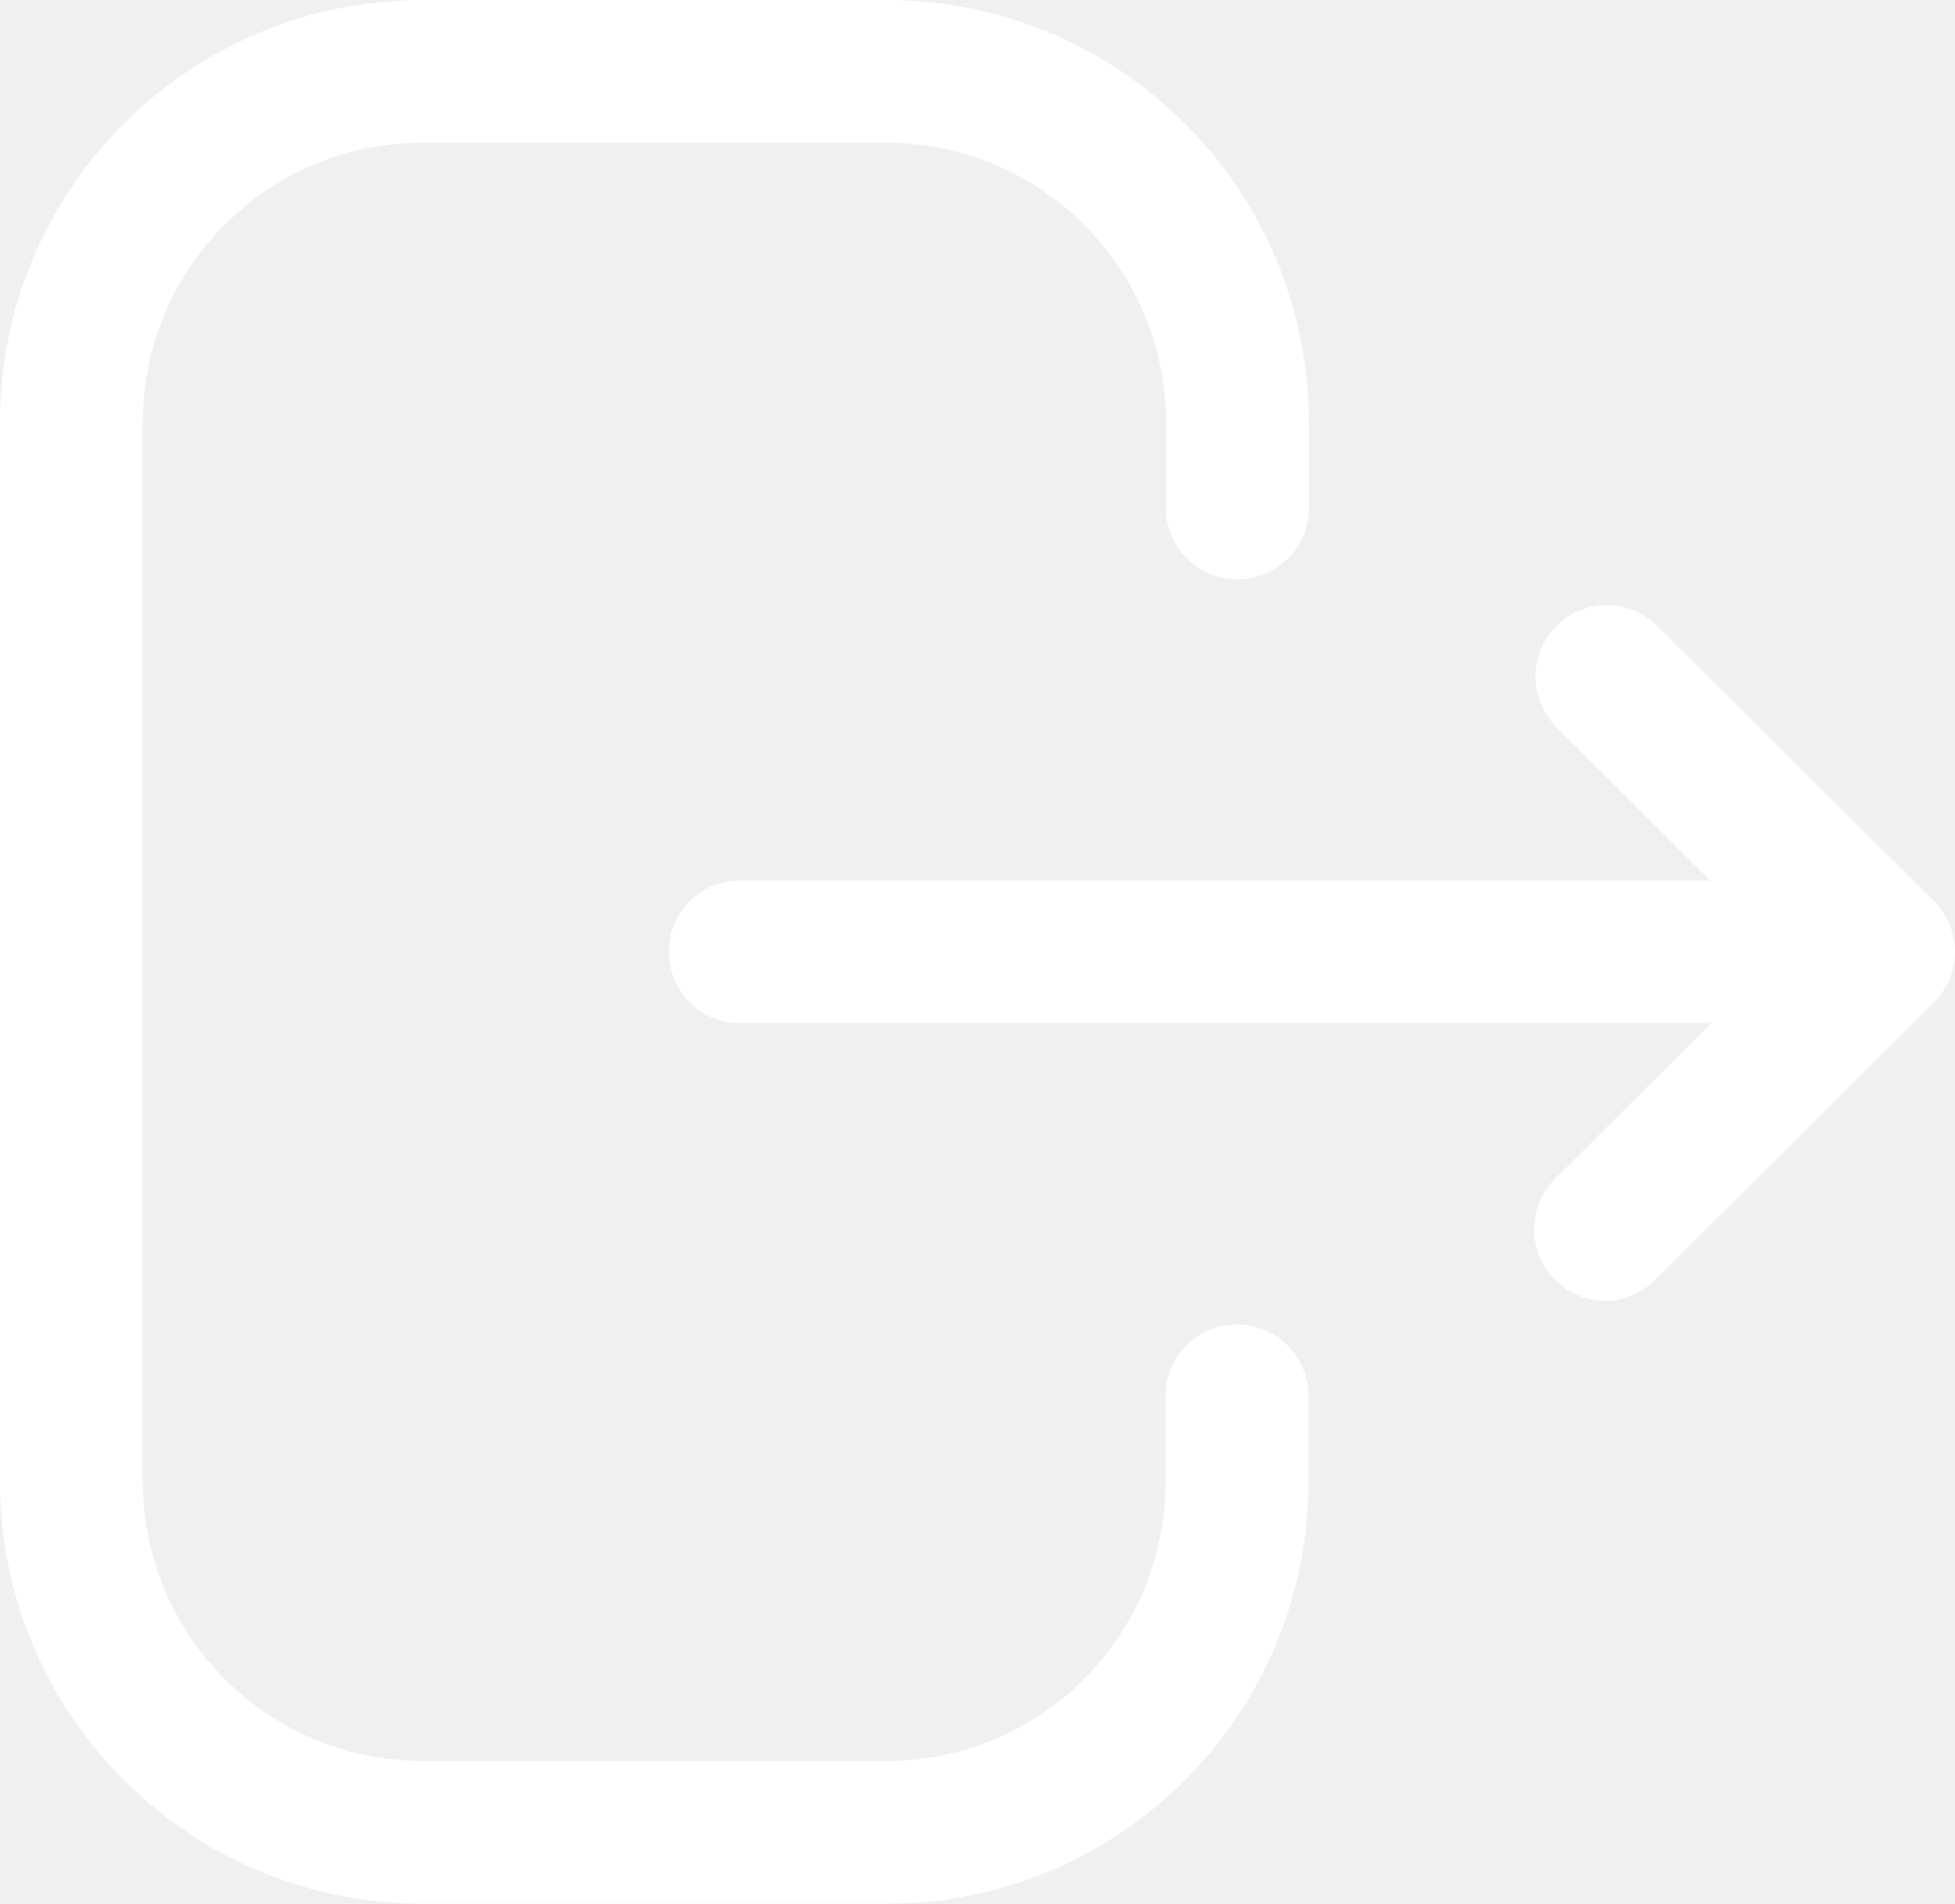
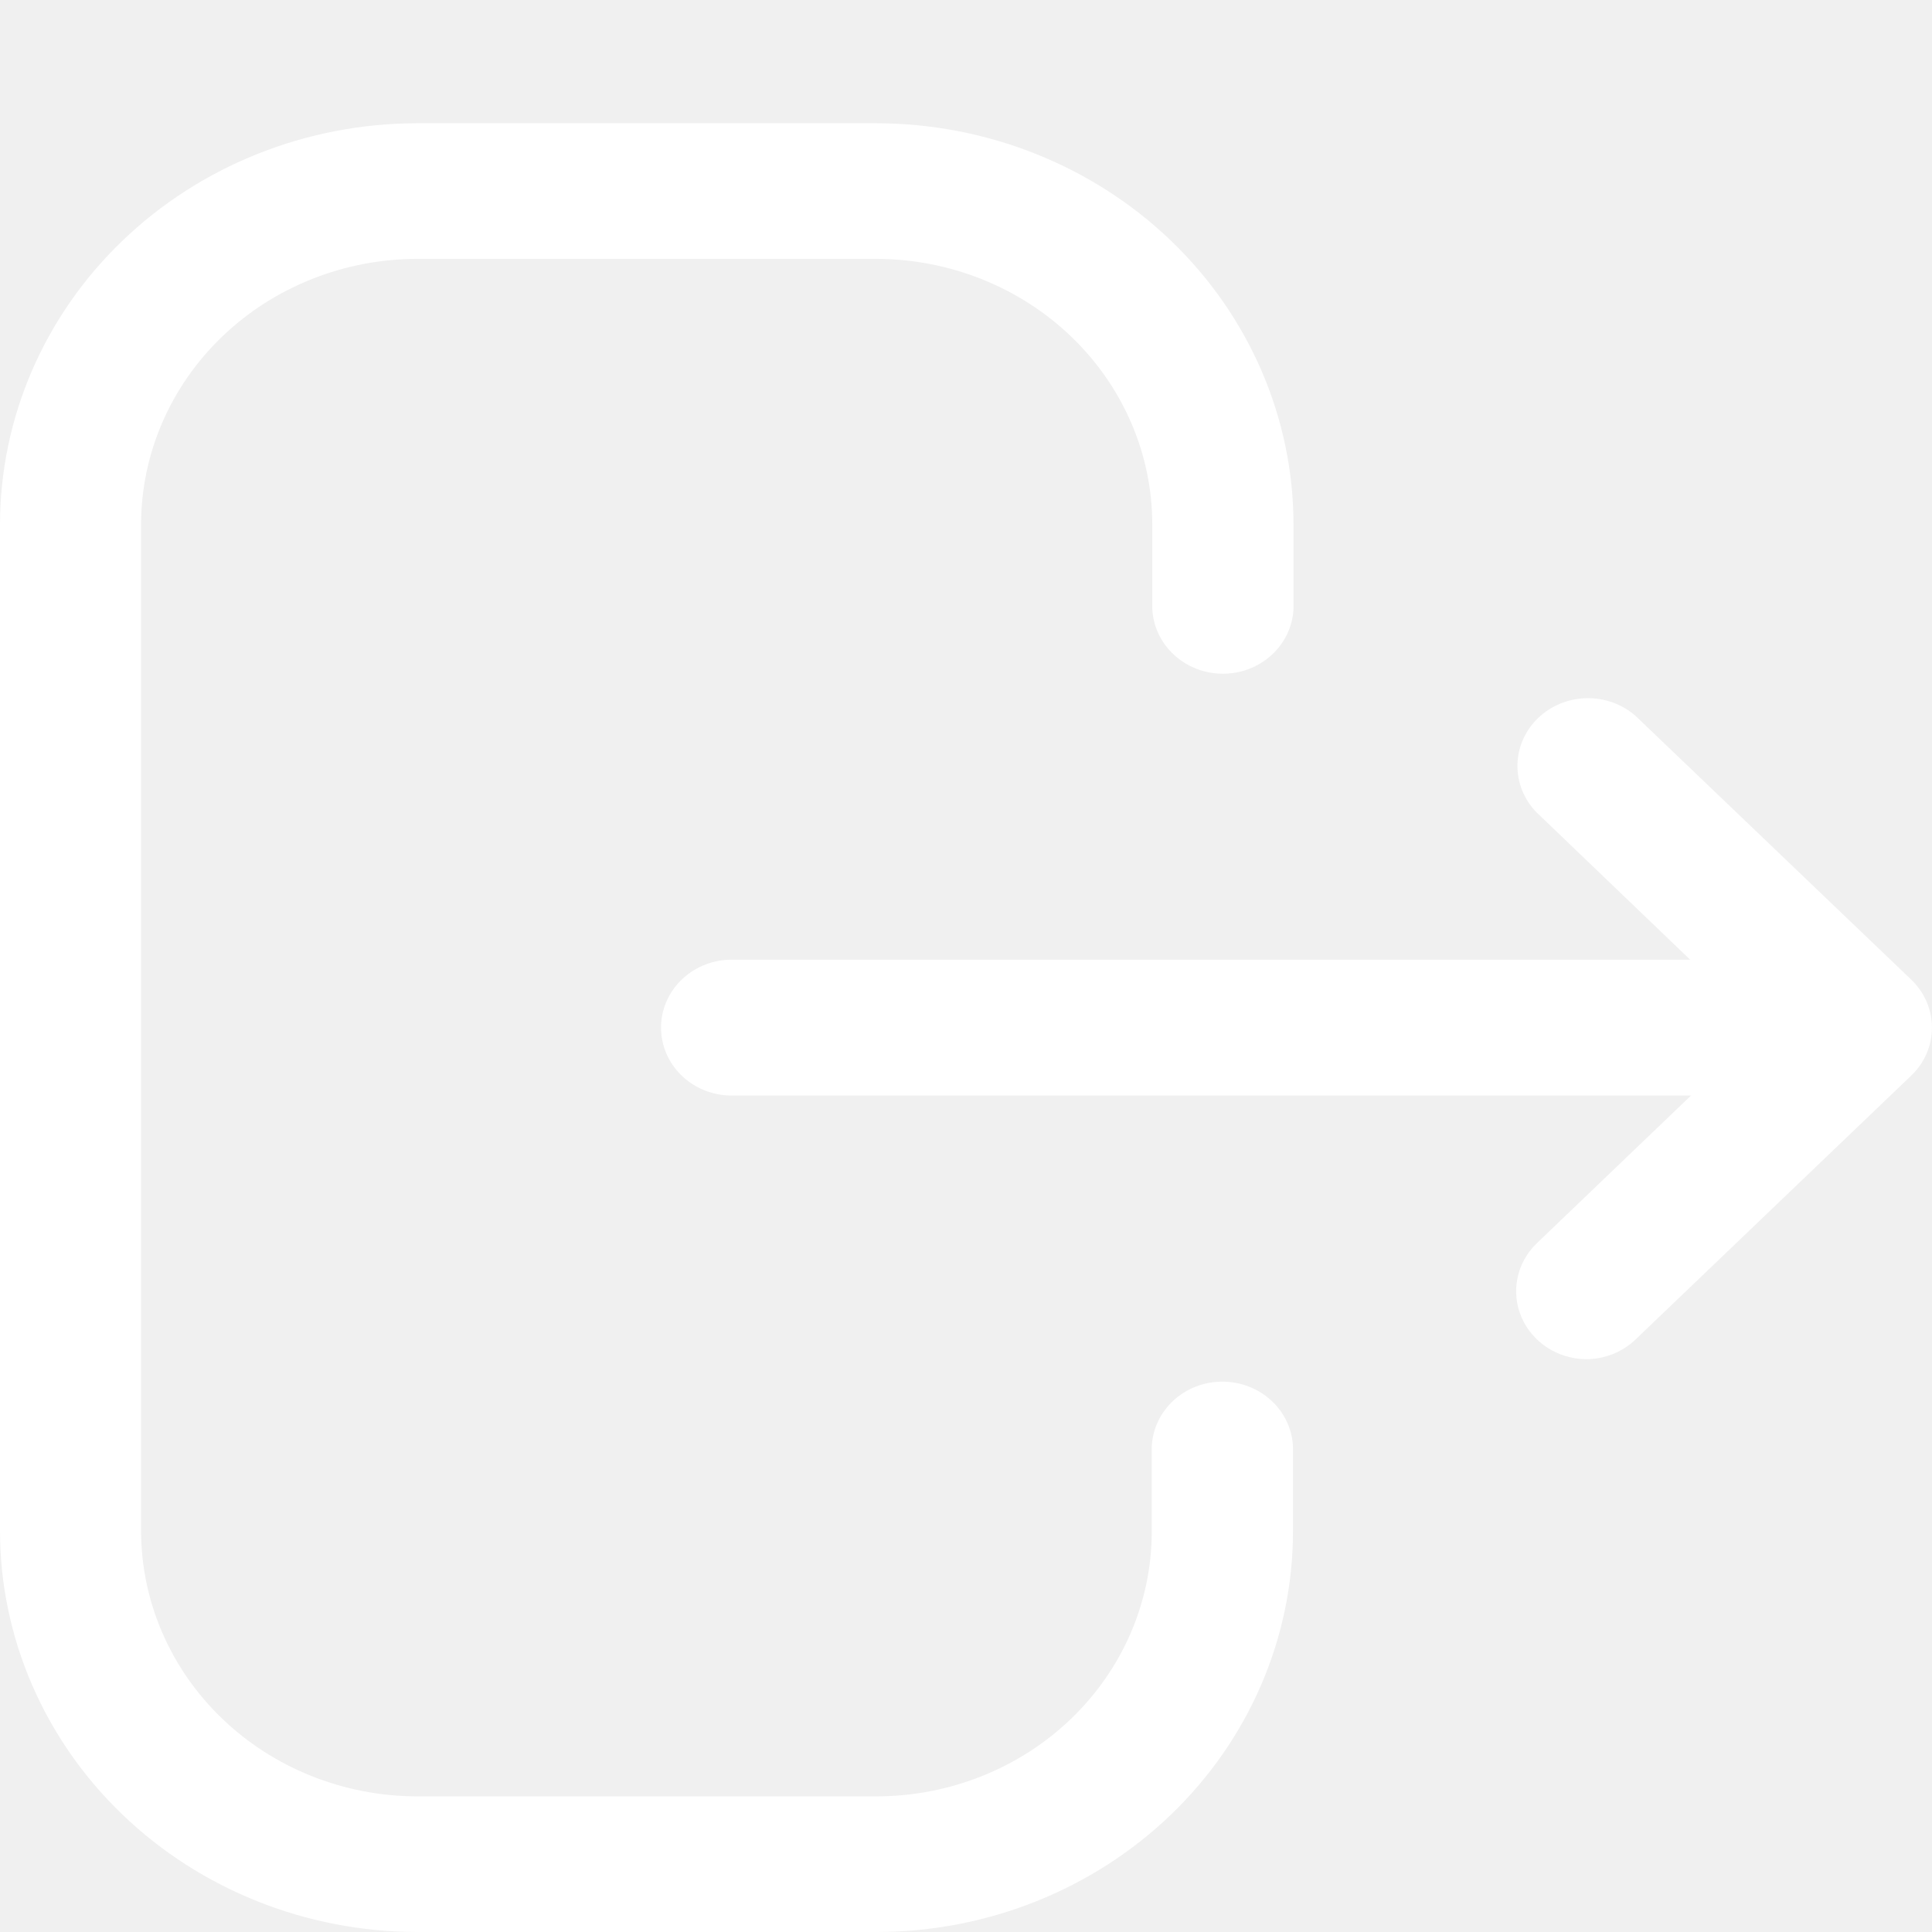
- <svg xmlns="http://www.w3.org/2000/svg" viewBox="0 0 144.88 141.09">
-   <defs>
-     <style>.cls-1{fill:#fff;fill-rule:evenodd;}.cls-2{mask:url(#mask);}.cls-3{mask:url(#mask-2);}</style>
-     <mask id="mask" x="49.35" y="65.25" width="95.52" height="10.58" maskUnits="userSpaceOnUse">
-       <g id="mask0">
-         <path class="cls-1" d="M49.35,65.25h95.53V75.84H49.35Z" />
-       </g>
-     </mask>
-     <mask id="mask-2" x="113.64" y="44.69" width="31.24" height="51.71" maskUnits="userSpaceOnUse">
-       <g id="mask1">
-         <path class="cls-1" d="M113.64,44.69h31.24V96.41H113.64Z" />
-       </g>
-     </mask>
-   </defs>
-   <g id="Layer_2" data-name="Layer 2">
-     <g id="Layer_1-2" data-name="Layer 1">
-       <path class="cls-1" d="M65.74,141.09H31.27A31.31,31.31,0,0,1,0,109.8V31.29A31.32,31.32,0,0,1,31.27,0H65.66A31.33,31.33,0,0,1,97,31.29v6.58a5.3,5.3,0,0,1-10.59,0V31.29A20.73,20.73,0,0,0,65.66,10.58H31.27A20.73,20.73,0,0,0,10.58,31.29V109.8a20.73,20.73,0,0,0,20.69,20.71H65.74a20.66,20.66,0,0,0,20.63-20.63v-6.65a5.3,5.3,0,0,1,10.59,0v6.65A31.25,31.25,0,0,1,65.74,141.09Z" />
-       <g class="cls-2">
-         <path class="cls-1" d="M139.59,75.84H54.64a5.3,5.3,0,0,1,0-10.59h85a5.3,5.3,0,0,1,0,10.59Z" />
-       </g>
-       <g class="cls-3">
-         <path class="cls-1" d="M118.93,96.41a5.3,5.3,0,0,1-3.73-9l16.89-16.83L115.2,53.73a5.29,5.29,0,0,1,7.46-7.49L143.32,66.8a5.28,5.28,0,0,1,0,7.49L122.66,94.86A5.26,5.26,0,0,1,118.93,96.41Z" />
-       </g>
-     </g>
-   </g>
+ <svg xmlns="http://www.w3.org/2000/svg" width="120" height="120" viewBox="0 0 120 120" fill="none">
+   <path fill-rule="evenodd" clip-rule="evenodd" d="M54.451 120H25.9C19.031 119.992 12.446 117.363 7.59 112.692C2.734 108.021 0.004 101.689 0 95.085L0 32.57C0.007 25.967 2.737 19.636 7.592 14.965C12.447 10.294 19.031 7.665 25.9 7.655H54.384C61.262 7.653 67.86 10.276 72.727 14.947C77.595 19.619 80.334 25.958 80.342 32.57V37.809C80.293 38.896 79.81 39.922 78.993 40.674C78.175 41.426 77.088 41.846 75.957 41.846C74.825 41.846 73.738 41.426 72.921 40.674C72.104 39.922 71.62 38.896 71.571 37.809V32.57C71.569 30.402 71.123 28.256 70.258 26.254C69.393 24.252 68.126 22.434 66.53 20.903C64.934 19.371 63.04 18.157 60.956 17.33C58.872 16.502 56.639 16.077 54.384 16.079H25.9C21.355 16.088 16.999 17.828 13.786 20.919C10.574 24.011 8.767 28.2 8.763 32.57V95.085C8.767 99.454 10.574 103.644 13.786 106.735C16.999 109.826 21.355 111.567 25.9 111.575H54.451C58.98 111.569 63.323 109.836 66.526 106.757C69.729 103.678 71.531 99.503 71.538 95.148V89.853C71.587 88.767 72.07 87.74 72.888 86.988C73.705 86.236 74.792 85.816 75.924 85.816C77.055 85.816 78.142 86.236 78.96 86.988C79.777 87.74 80.26 88.767 80.309 89.853V95.148C80.3 101.738 77.573 108.056 72.725 112.715C67.877 117.374 61.305 119.994 54.451 120V120Z" fill="white" />
+   <path fill-rule="evenodd" clip-rule="evenodd" d="M115.618 68.044H45.257C44.127 67.996 43.059 67.531 42.277 66.746C41.494 65.96 41.058 64.915 41.058 63.827C41.058 62.74 41.494 61.694 42.277 60.909C43.059 60.123 44.127 59.658 45.257 59.611H115.66C116.79 59.658 117.858 60.123 118.64 60.909C119.422 61.694 119.859 62.74 119.859 63.827C119.859 64.915 119.422 65.96 118.64 66.746C117.858 67.531 116.79 67.996 115.66 68.044H115.618Z" fill="white" />
+   <path fill-rule="evenodd" clip-rule="evenodd" d="M98.506 84.423C97.647 84.413 96.81 84.161 96.099 83.698C95.388 83.235 94.833 82.582 94.504 81.819C94.175 81.056 94.087 80.217 94.249 79.406C94.411 78.595 94.817 77.848 95.417 77.256L109.406 63.855L95.417 50.438C94.648 49.64 94.231 48.587 94.252 47.5C94.272 46.412 94.73 45.375 95.528 44.604C96.326 43.834 97.404 43.39 98.535 43.366C99.666 43.341 100.763 43.739 101.596 44.474L118.708 60.845C119.117 61.236 119.441 61.701 119.663 62.212C119.884 62.724 119.998 63.273 119.998 63.827C119.998 64.382 119.884 64.93 119.663 65.442C119.441 65.954 119.117 66.419 118.708 66.809L101.596 83.189C101.191 83.58 100.709 83.89 100.179 84.102C99.649 84.314 99.081 84.423 98.506 84.423V84.423Z" fill="white" />
</svg>
